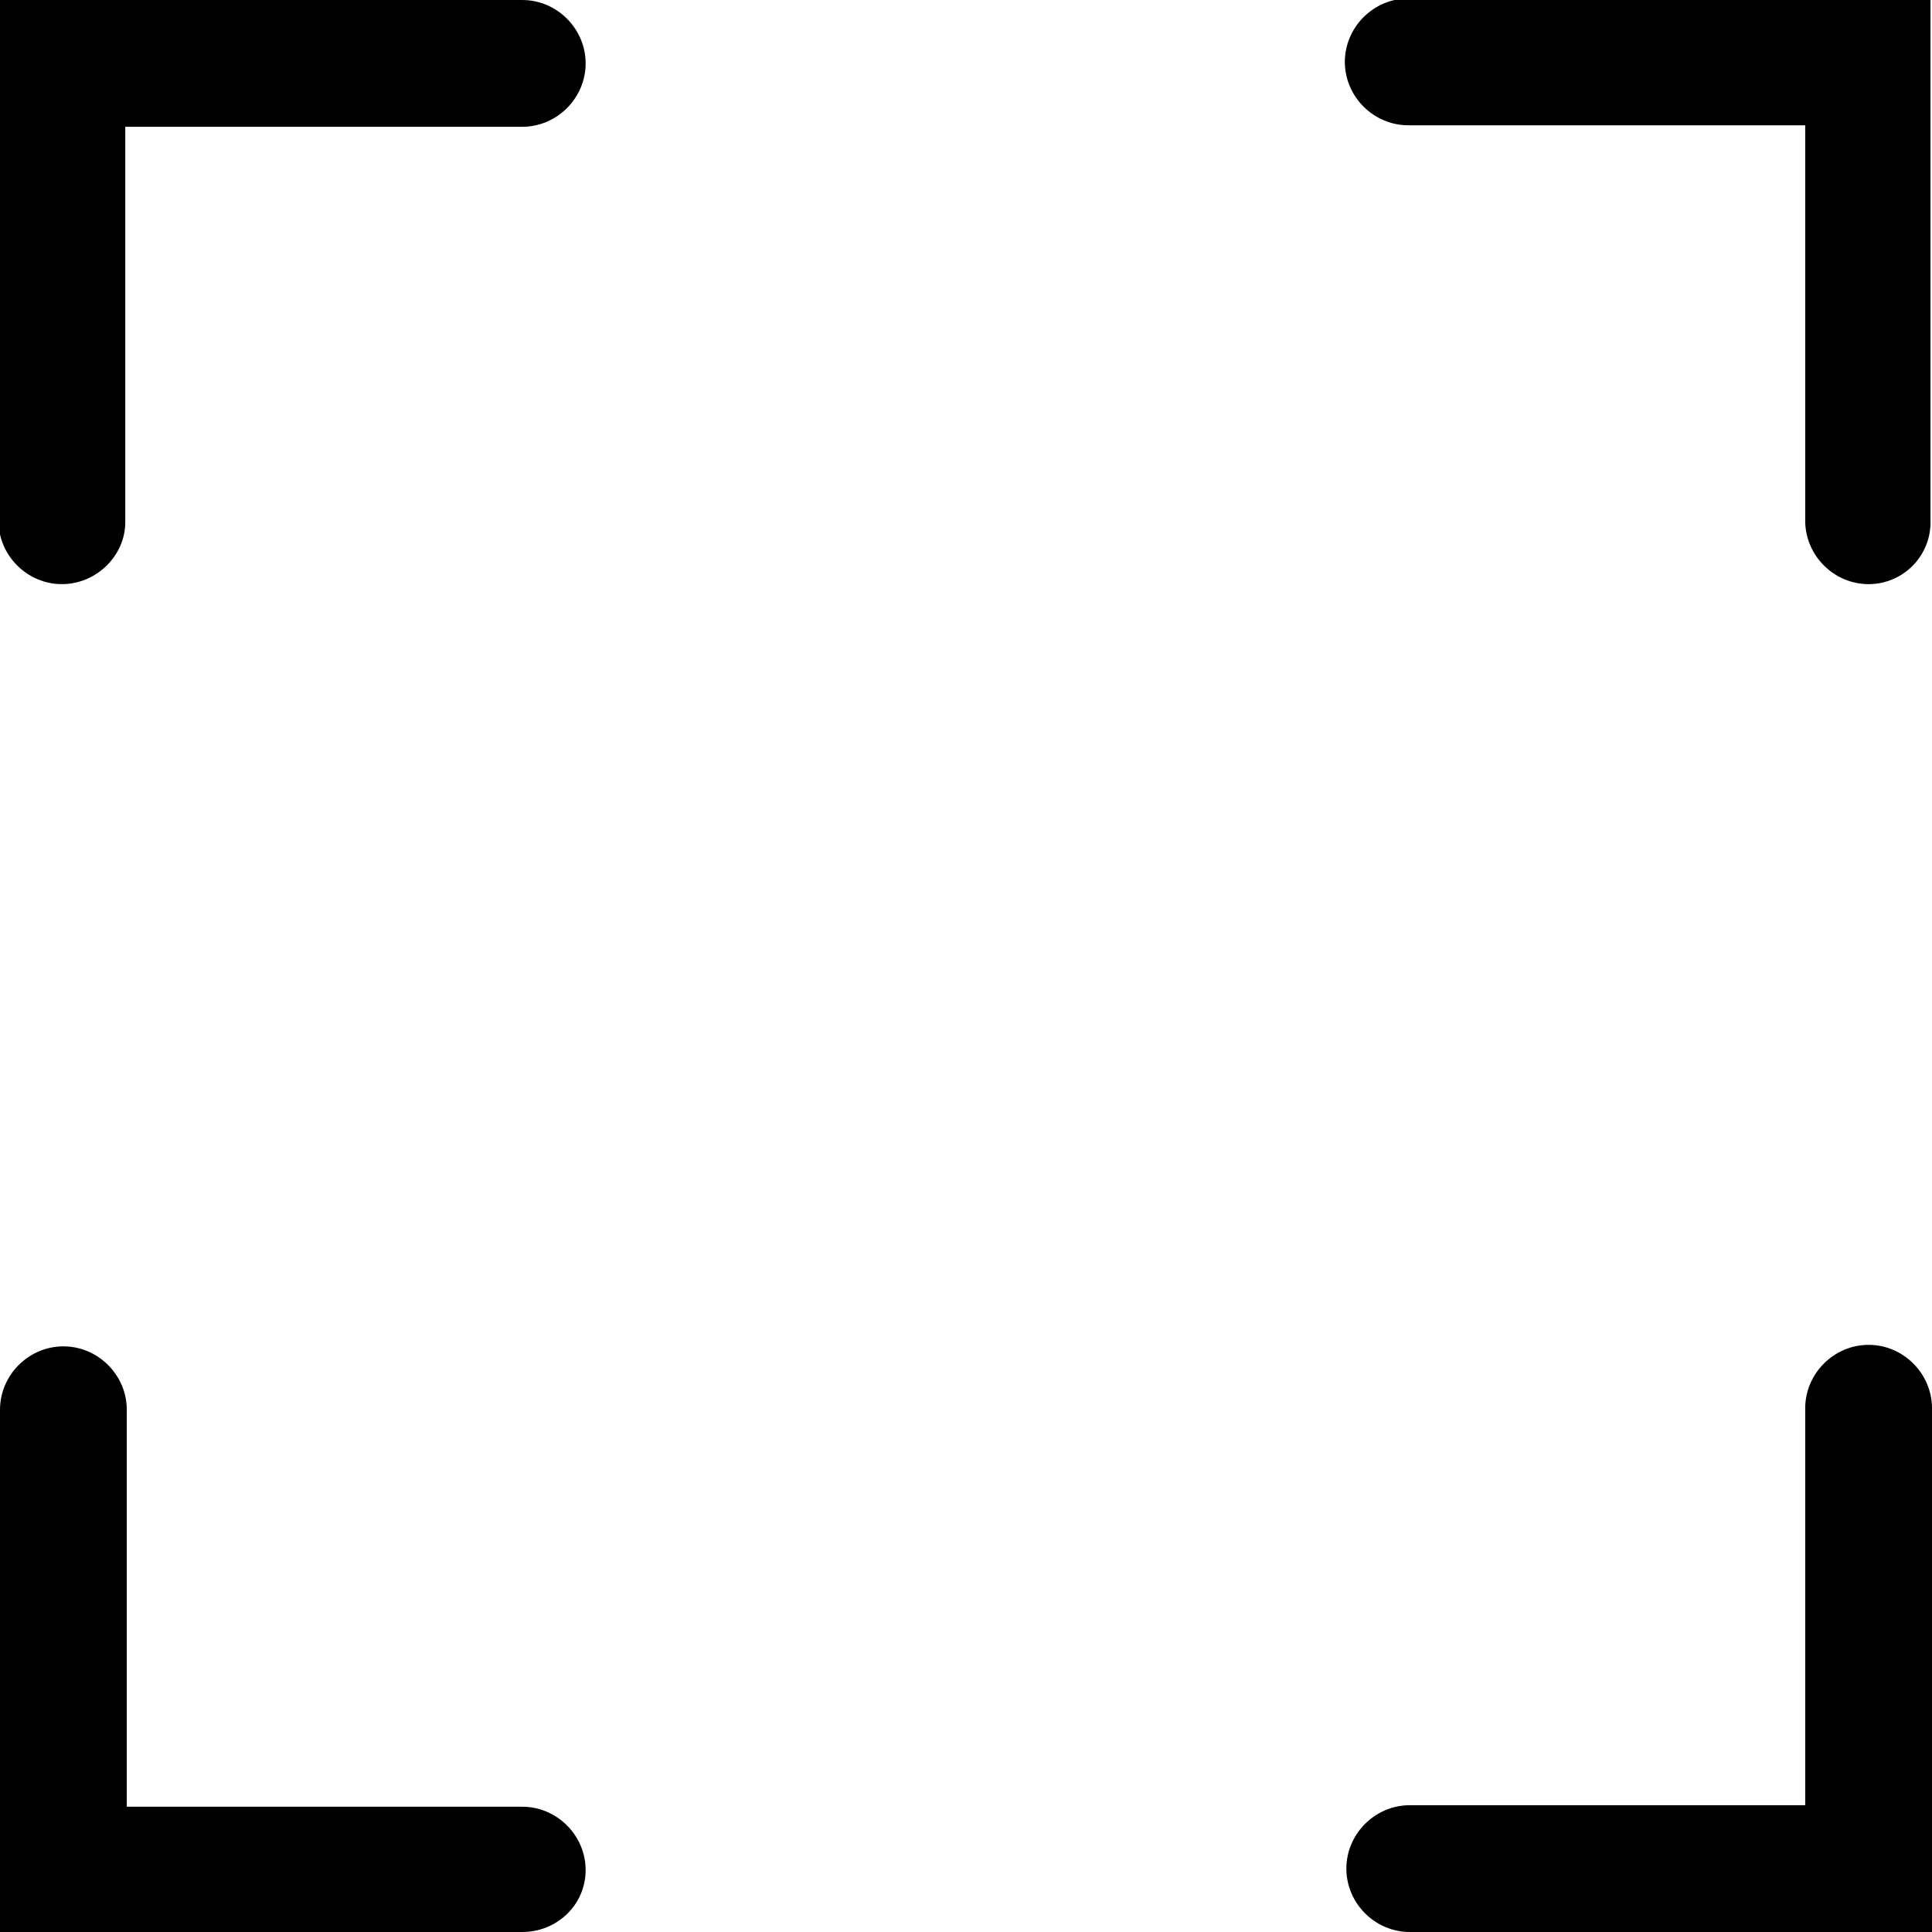
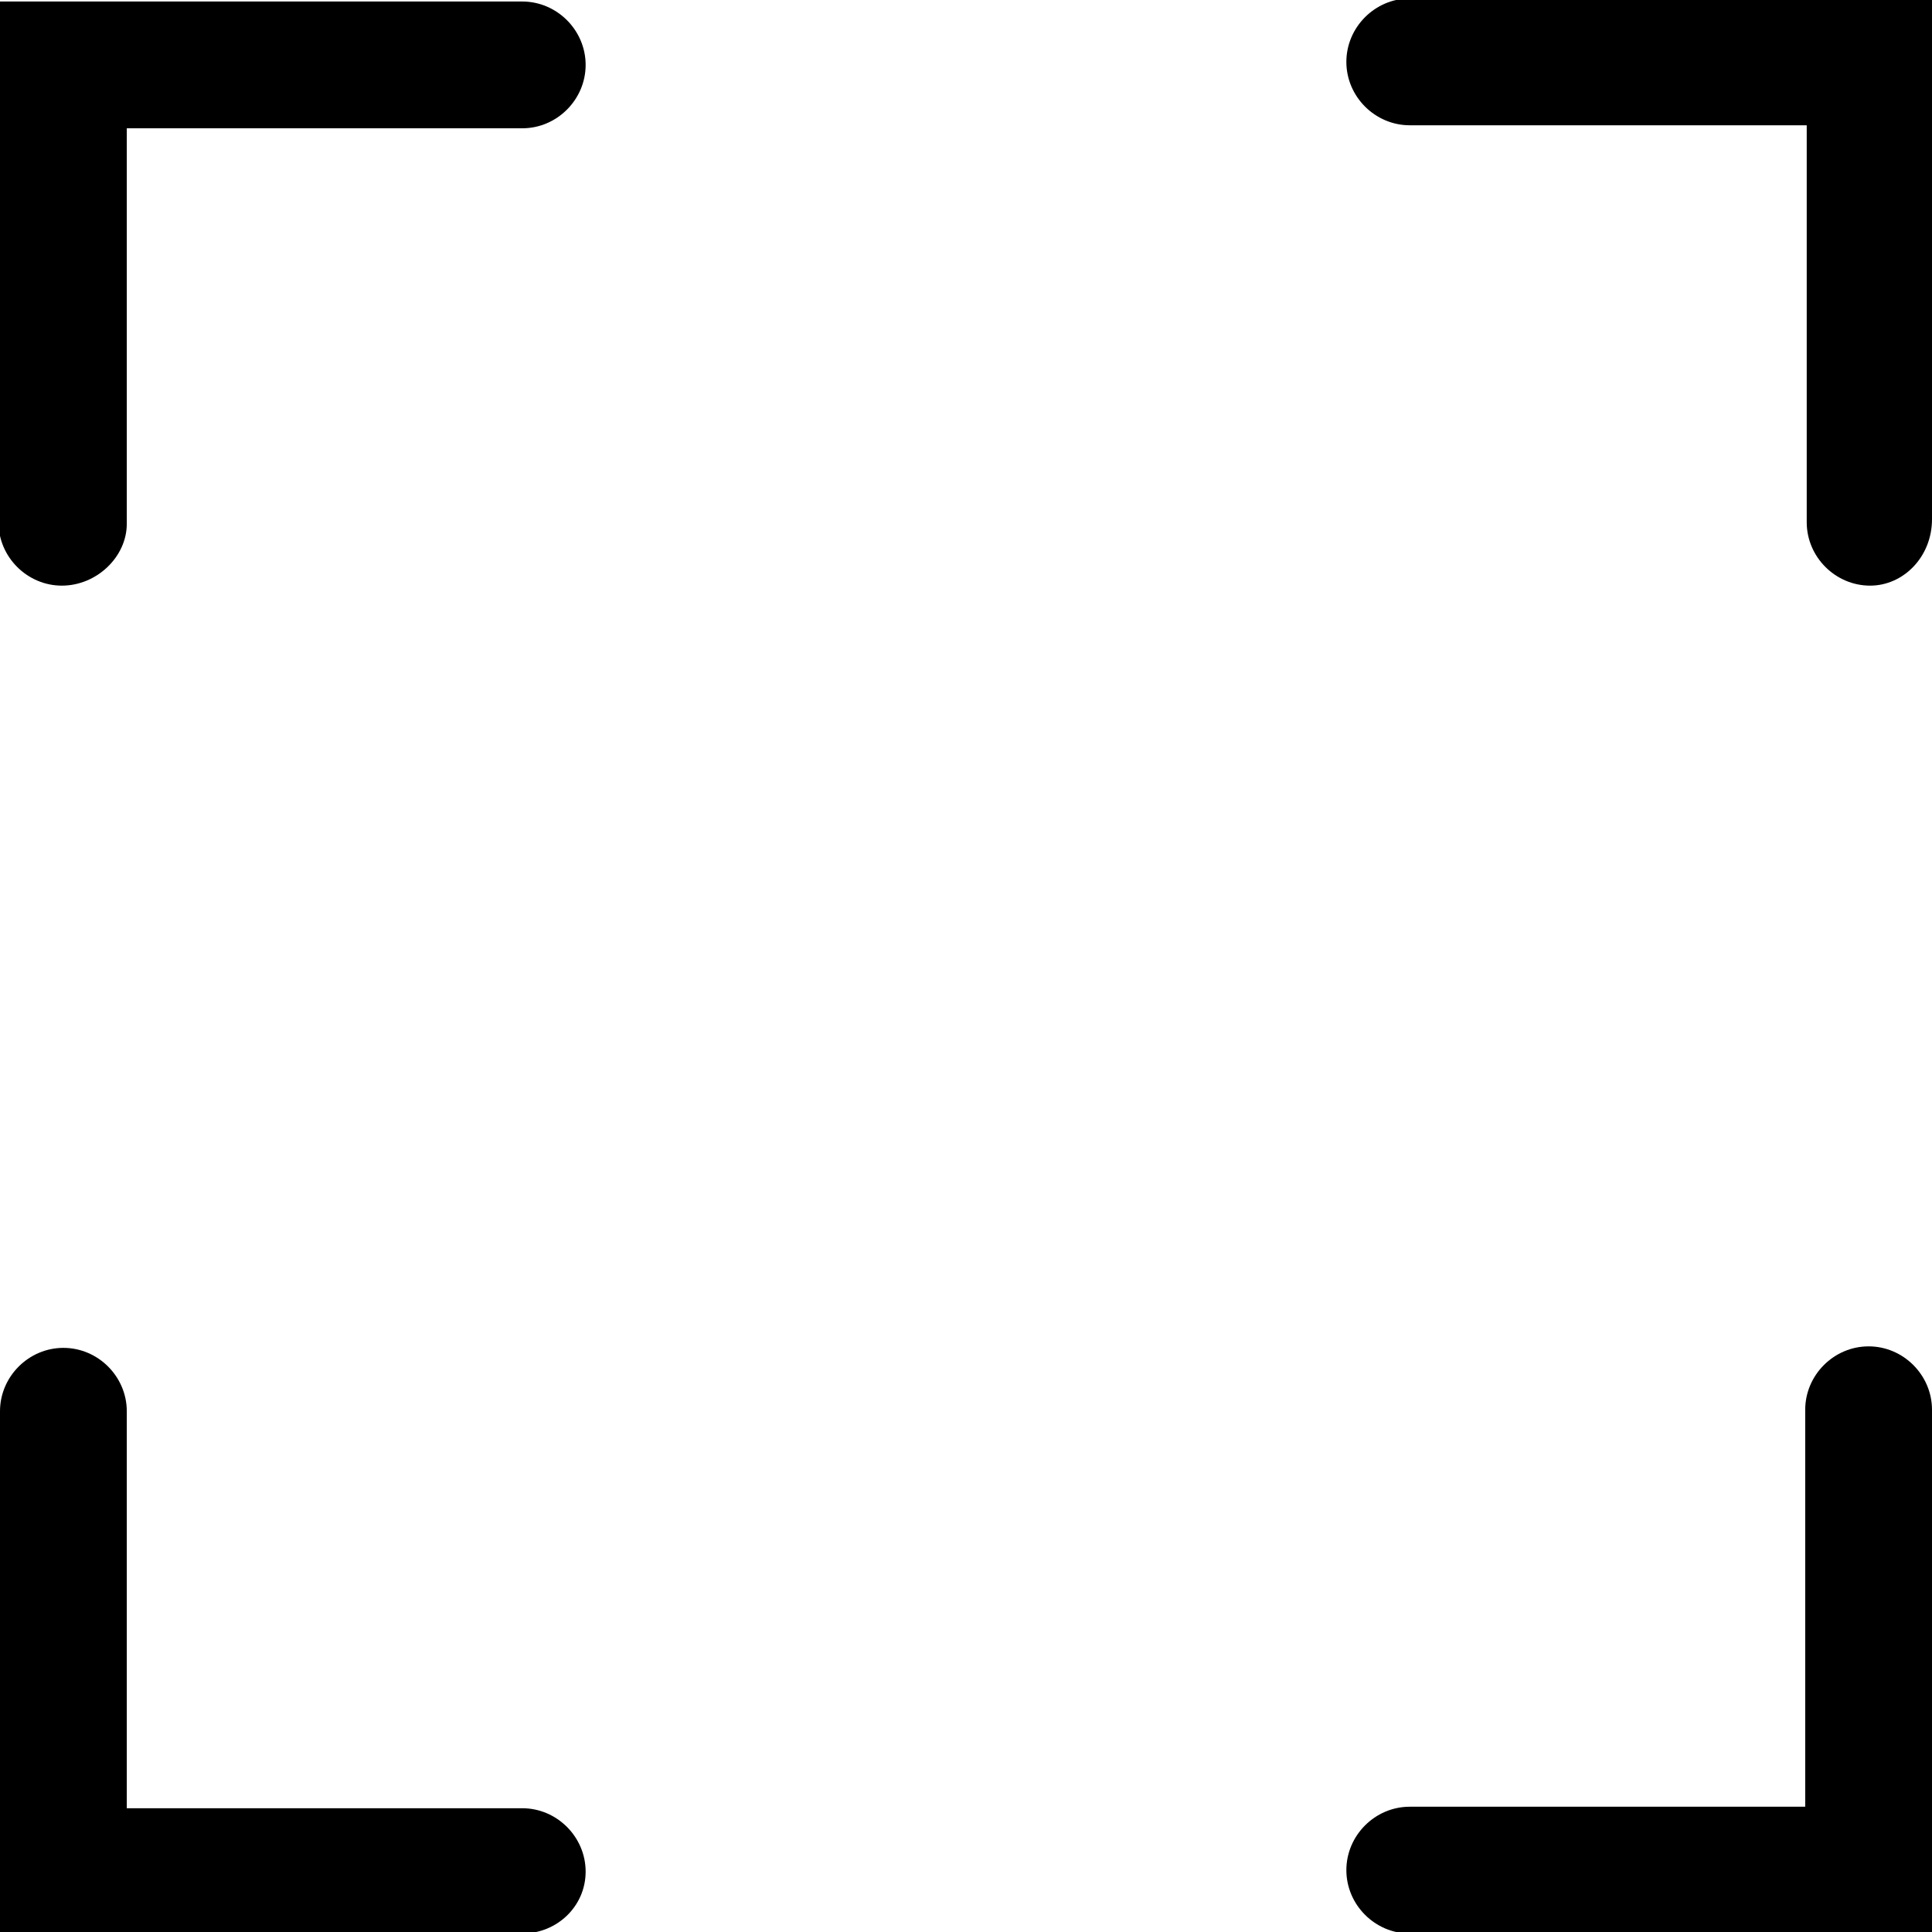
- <svg xmlns="http://www.w3.org/2000/svg" version="1.1" id="Calque_1" x="0px" y="0px" viewBox="354.4 347.1 128 128" enable-background="new 354.4 347.1 128 128" xml:space="preserve">
-   <path d="M482.4,475.1h-34.6c-2.3,0-4.2-1.9-4.2-4.2s1.9-4.2,4.2-4.2H474v-26.3c0-2.3,1.9-4.2,4.2-4.2s4.2,1.9,4.2,4.2V475.1z" />
-   <path d="M389,475.1h-34.6v-34.6c0-2.3,1.9-4.2,4.2-4.2c2.3,0,4.2,1.9,4.2,4.2v26.3H389c2.3,0,4.2,1.9,4.2,4.2S391.3,475.1,389,475.1  z" />
-   <path d="M358.5,385.8c-2.3,0-4.2-1.9-4.2-4.2v-34.5H389c2.3,0,4.2,1.9,4.2,4.2c0,2.3-1.9,4.2-4.2,4.2h-26.3v26.2  C362.7,383.9,360.8,385.8,358.5,385.8z" />
-   <path d="M478.2,385.8c-2.3,0-4.2-1.9-4.2-4.2v-26.2h-26.3c-2.3,0-4.2-1.9-4.2-4.2c0-2.3,1.9-4.2,4.2-4.2h34.6v34.5  C482.4,383.9,480.5,385.8,478.2,385.8z" />
+ <svg xmlns="http://www.w3.org/2000/svg" version="1.1" id="Calque_1" x="0px" y="0px" viewBox="0 0 128 128" enable-background="new 0 0 128 128" xml:space="preserve">
+   <g>
+     <path d="M128,128.1H93.4c-2.3,0-4.2-1.9-4.2-4.2s1.9-4.2,4.2-4.2h26.2V93.4c0-2.3,1.9-4.2,4.2-4.2s4.2,1.9,4.2,4.2L128,128.1   L128,128.1z" />
+     <path d="M34.6,128.1H0V93.5c0-2.3,1.9-4.2,4.2-4.2c2.3,0,4.2,1.9,4.2,4.2v26.3h26.2c2.3,0,4.2,1.9,4.2,4.2S36.9,128.1,34.6,128.1z" />
+     <path d="M4.1,38.8c-2.3,0-4.2-1.9-4.2-4.2V0.1h34.7c2.3,0,4.2,1.9,4.2,4.2c0,2.3-1.9,4.2-4.2,4.2H8.4v26.2   C8.4,36.9,6.4,38.8,4.1,38.8z" />
+     <path d="M123.9,38.8c-2.3,0-4.2-1.9-4.2-4.2V8.3H93.4c-2.3,0-4.2-1.9-4.2-4.2c0-2.3,1.9-4.2,4.2-4.2H128v34.5   C128,36.9,126.1,38.8,123.9,38.8z" />
+   </g>
</svg>
